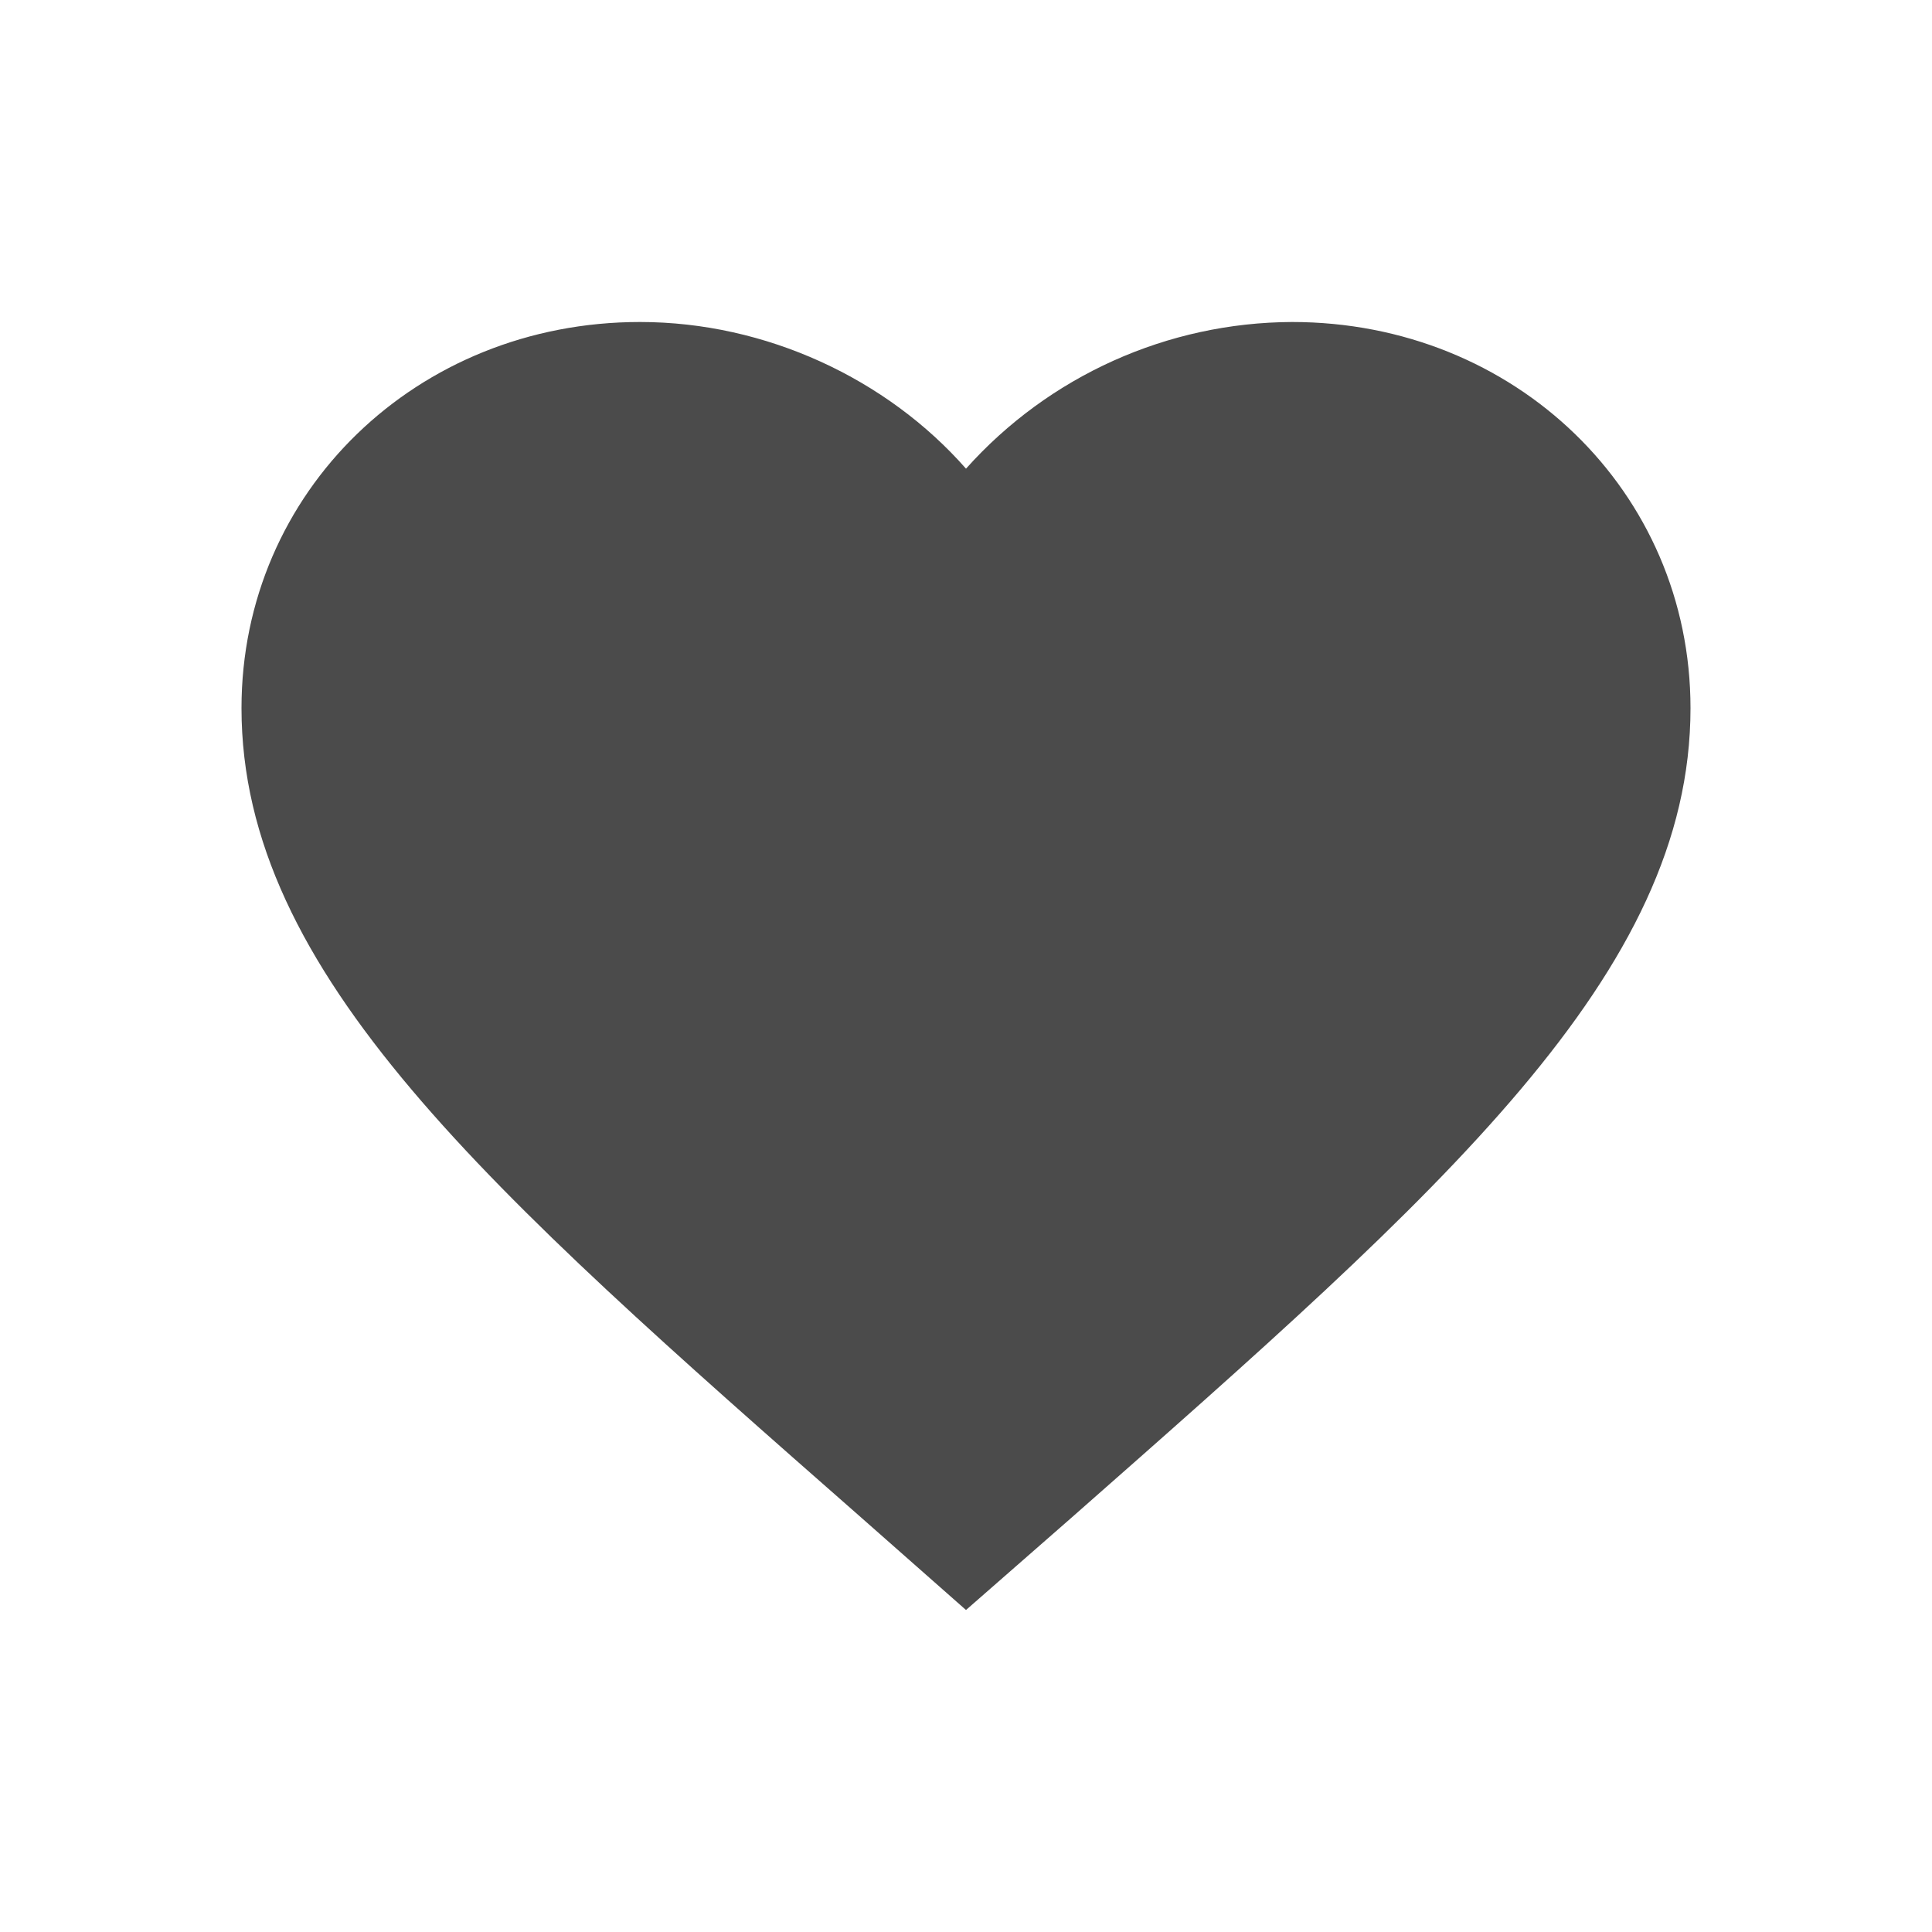
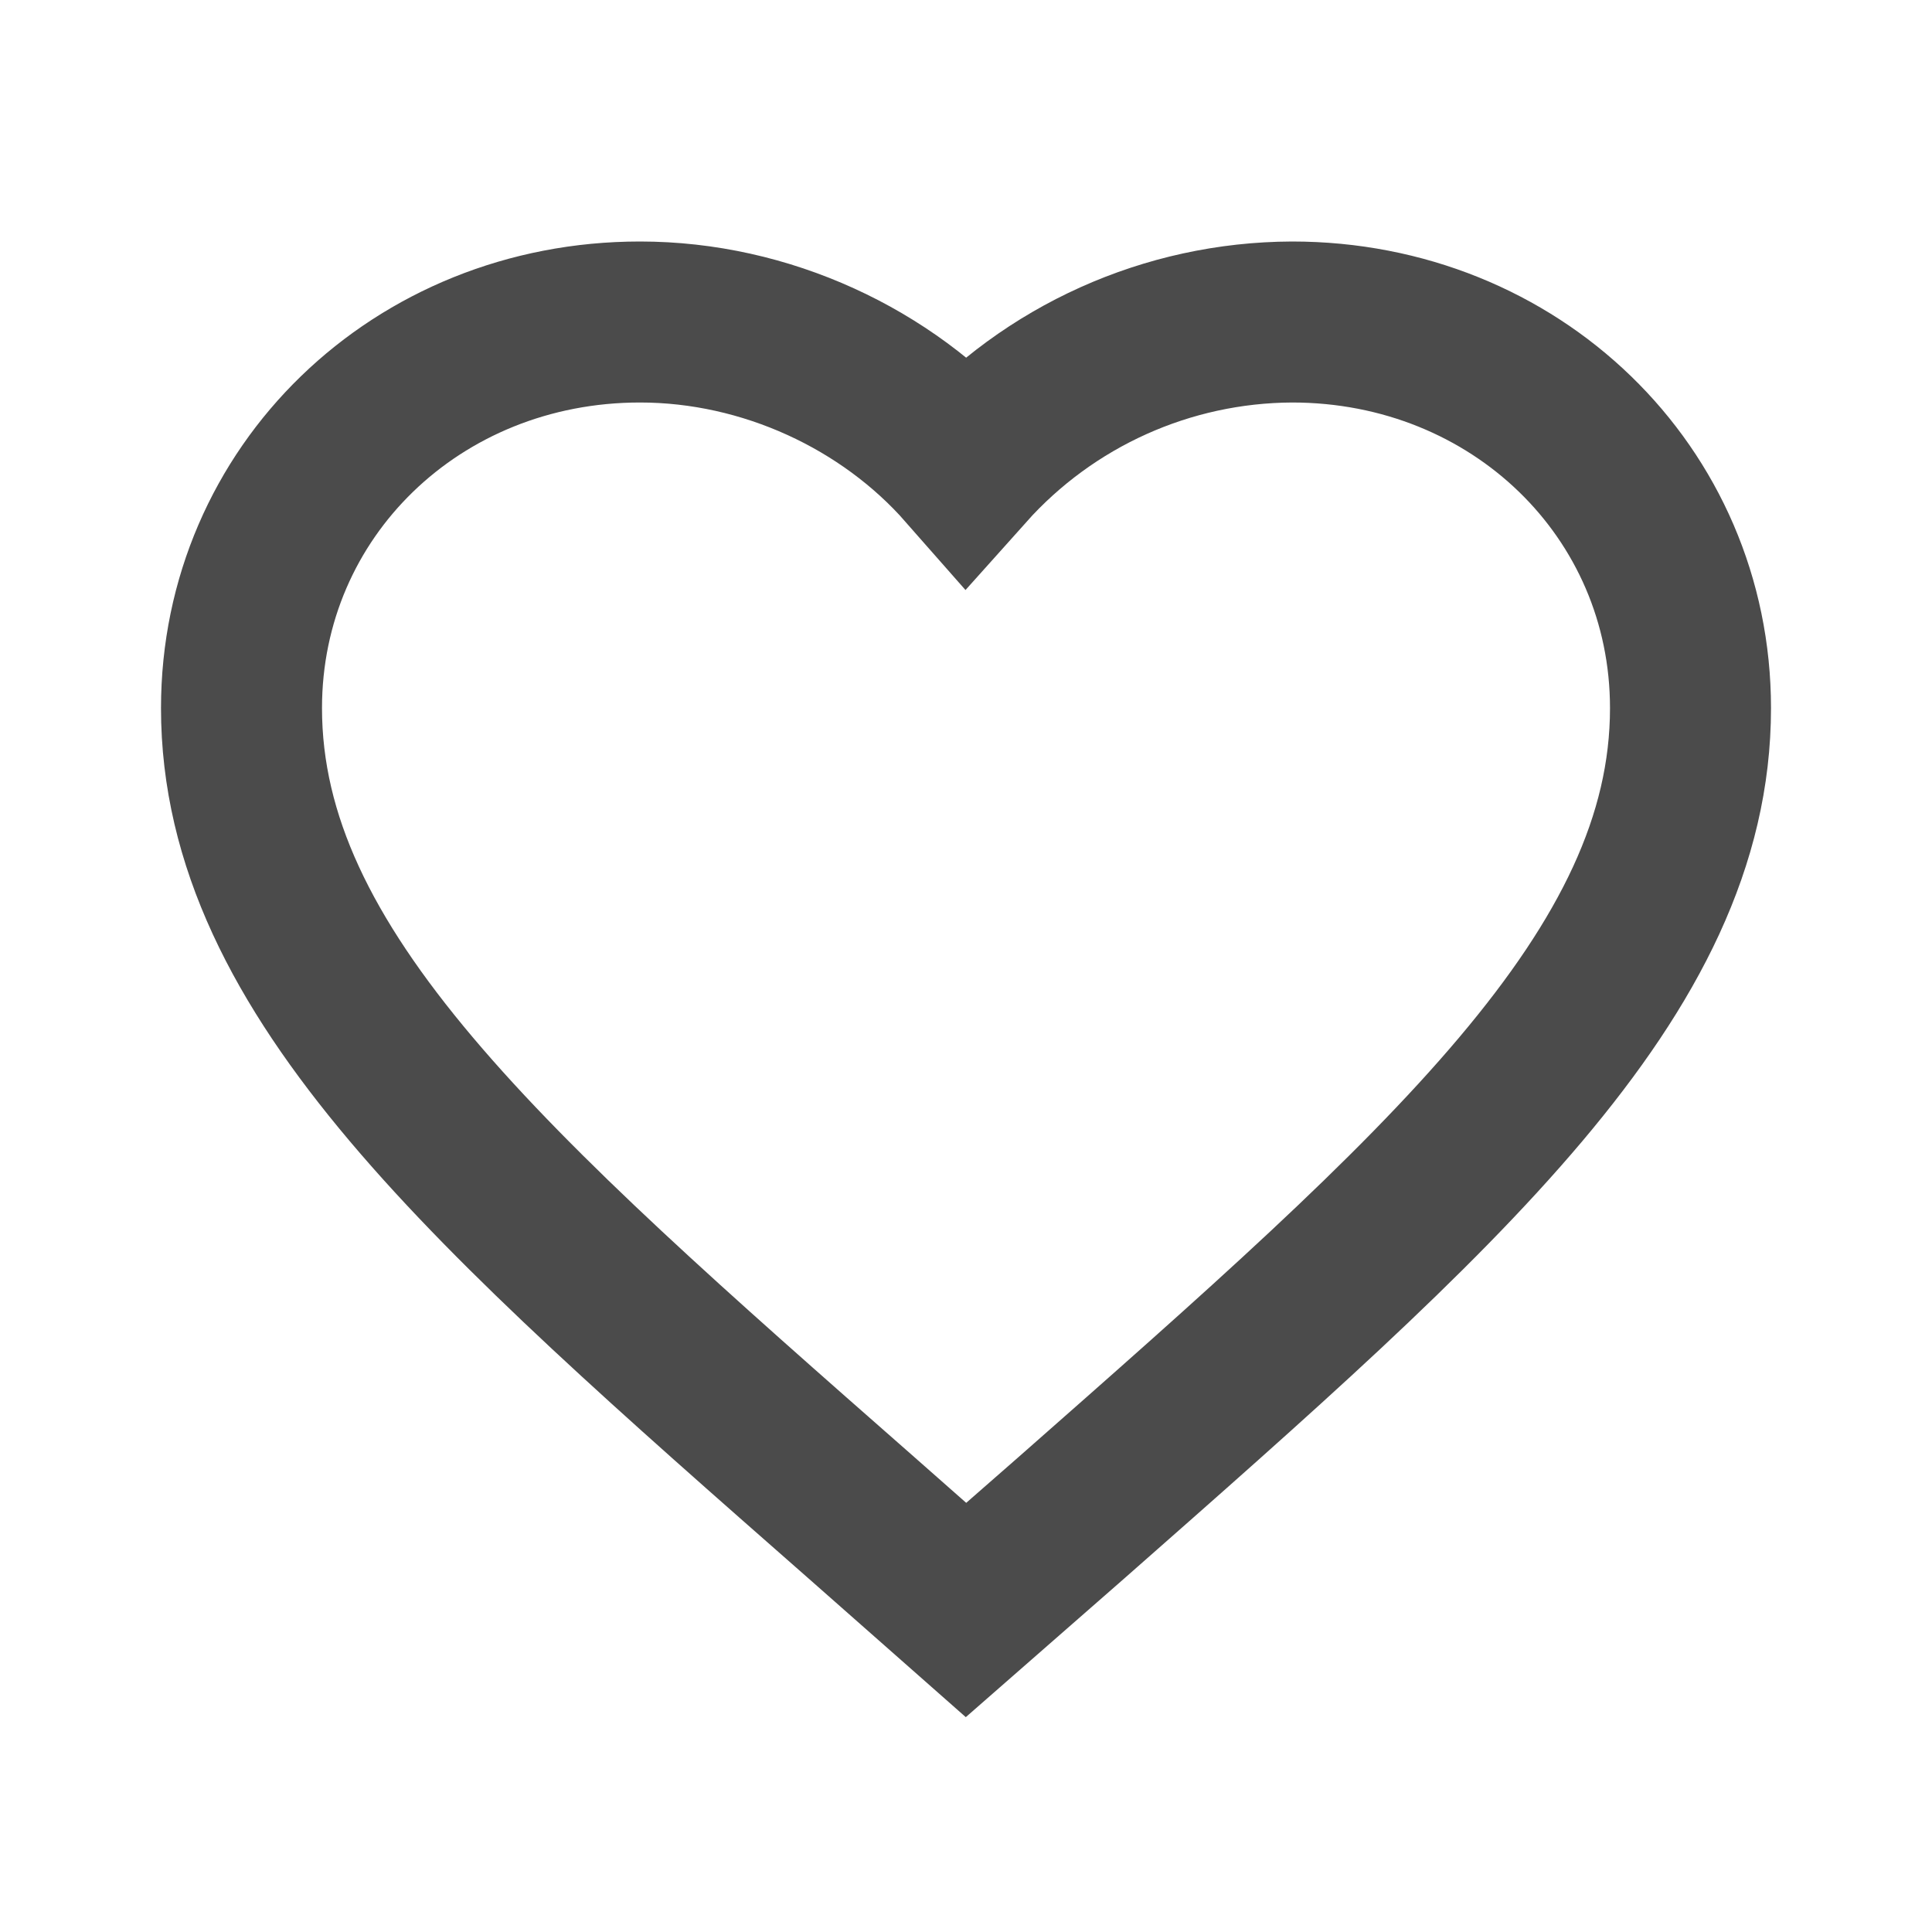
- <svg xmlns="http://www.w3.org/2000/svg" xmlns:xlink="http://www.w3.org/1999/xlink" width="24" height="24" viewBox="0 0 24 24">
+ <svg xmlns="http://www.w3.org/2000/svg" xmlns:xlink="http://www.w3.org/1999/xlink" width="24" height="24">
  <defs>
    <clipPath id="mask_1">
      <use xlink:href="#path_1" />
    </clipPath>
    <path d="M7.695 14.849C3.06 10.777 0 8.092 0 4.796 0 2.11 2.178 0 4.95 0 6.516 0 8.019.706 9 1.822A5.462 5.462 0 0113.05 0C15.822 0 18 2.11 18 4.796c0 3.296-3.06 5.981-7.695 10.062L9 16l-1.305-1.151z" transform="translate(3 4)" id="path_1" />
  </defs>
  <g id="shopping-cart">
-     <path d="M7.695 14.849C3.06 10.777 0 8.092 0 4.796 0 2.11 2.178 0 4.95 0 6.516 0 8.019.706 9 1.822A5.462 5.462 0 0113.05 0C15.822 0 18 2.11 18 4.796c0 3.296-3.06 5.981-7.695 10.062L9 16l-1.305-1.151z" transform="translate(3 4)" id="Icon" fill="#4B4B4B" stroke="none" />
+     <path d="M10.695 18.849C6.06 14.777 3 12.092 3 8.796 3 6.11 5.178 4 7.95 4c1.566 0 3.069.706 4.05 1.822A5.462 5.462 0 0116.05 4C18.822 4 21 6.11 21 8.796c0 3.296-3.06 5.981-7.695 10.062L12 20l-1.305-1.151z" id="Icon" fill="none" fill-rule="evenodd" stroke="#4b4b4b" stroke-width="2" />
  </g>
</svg>
